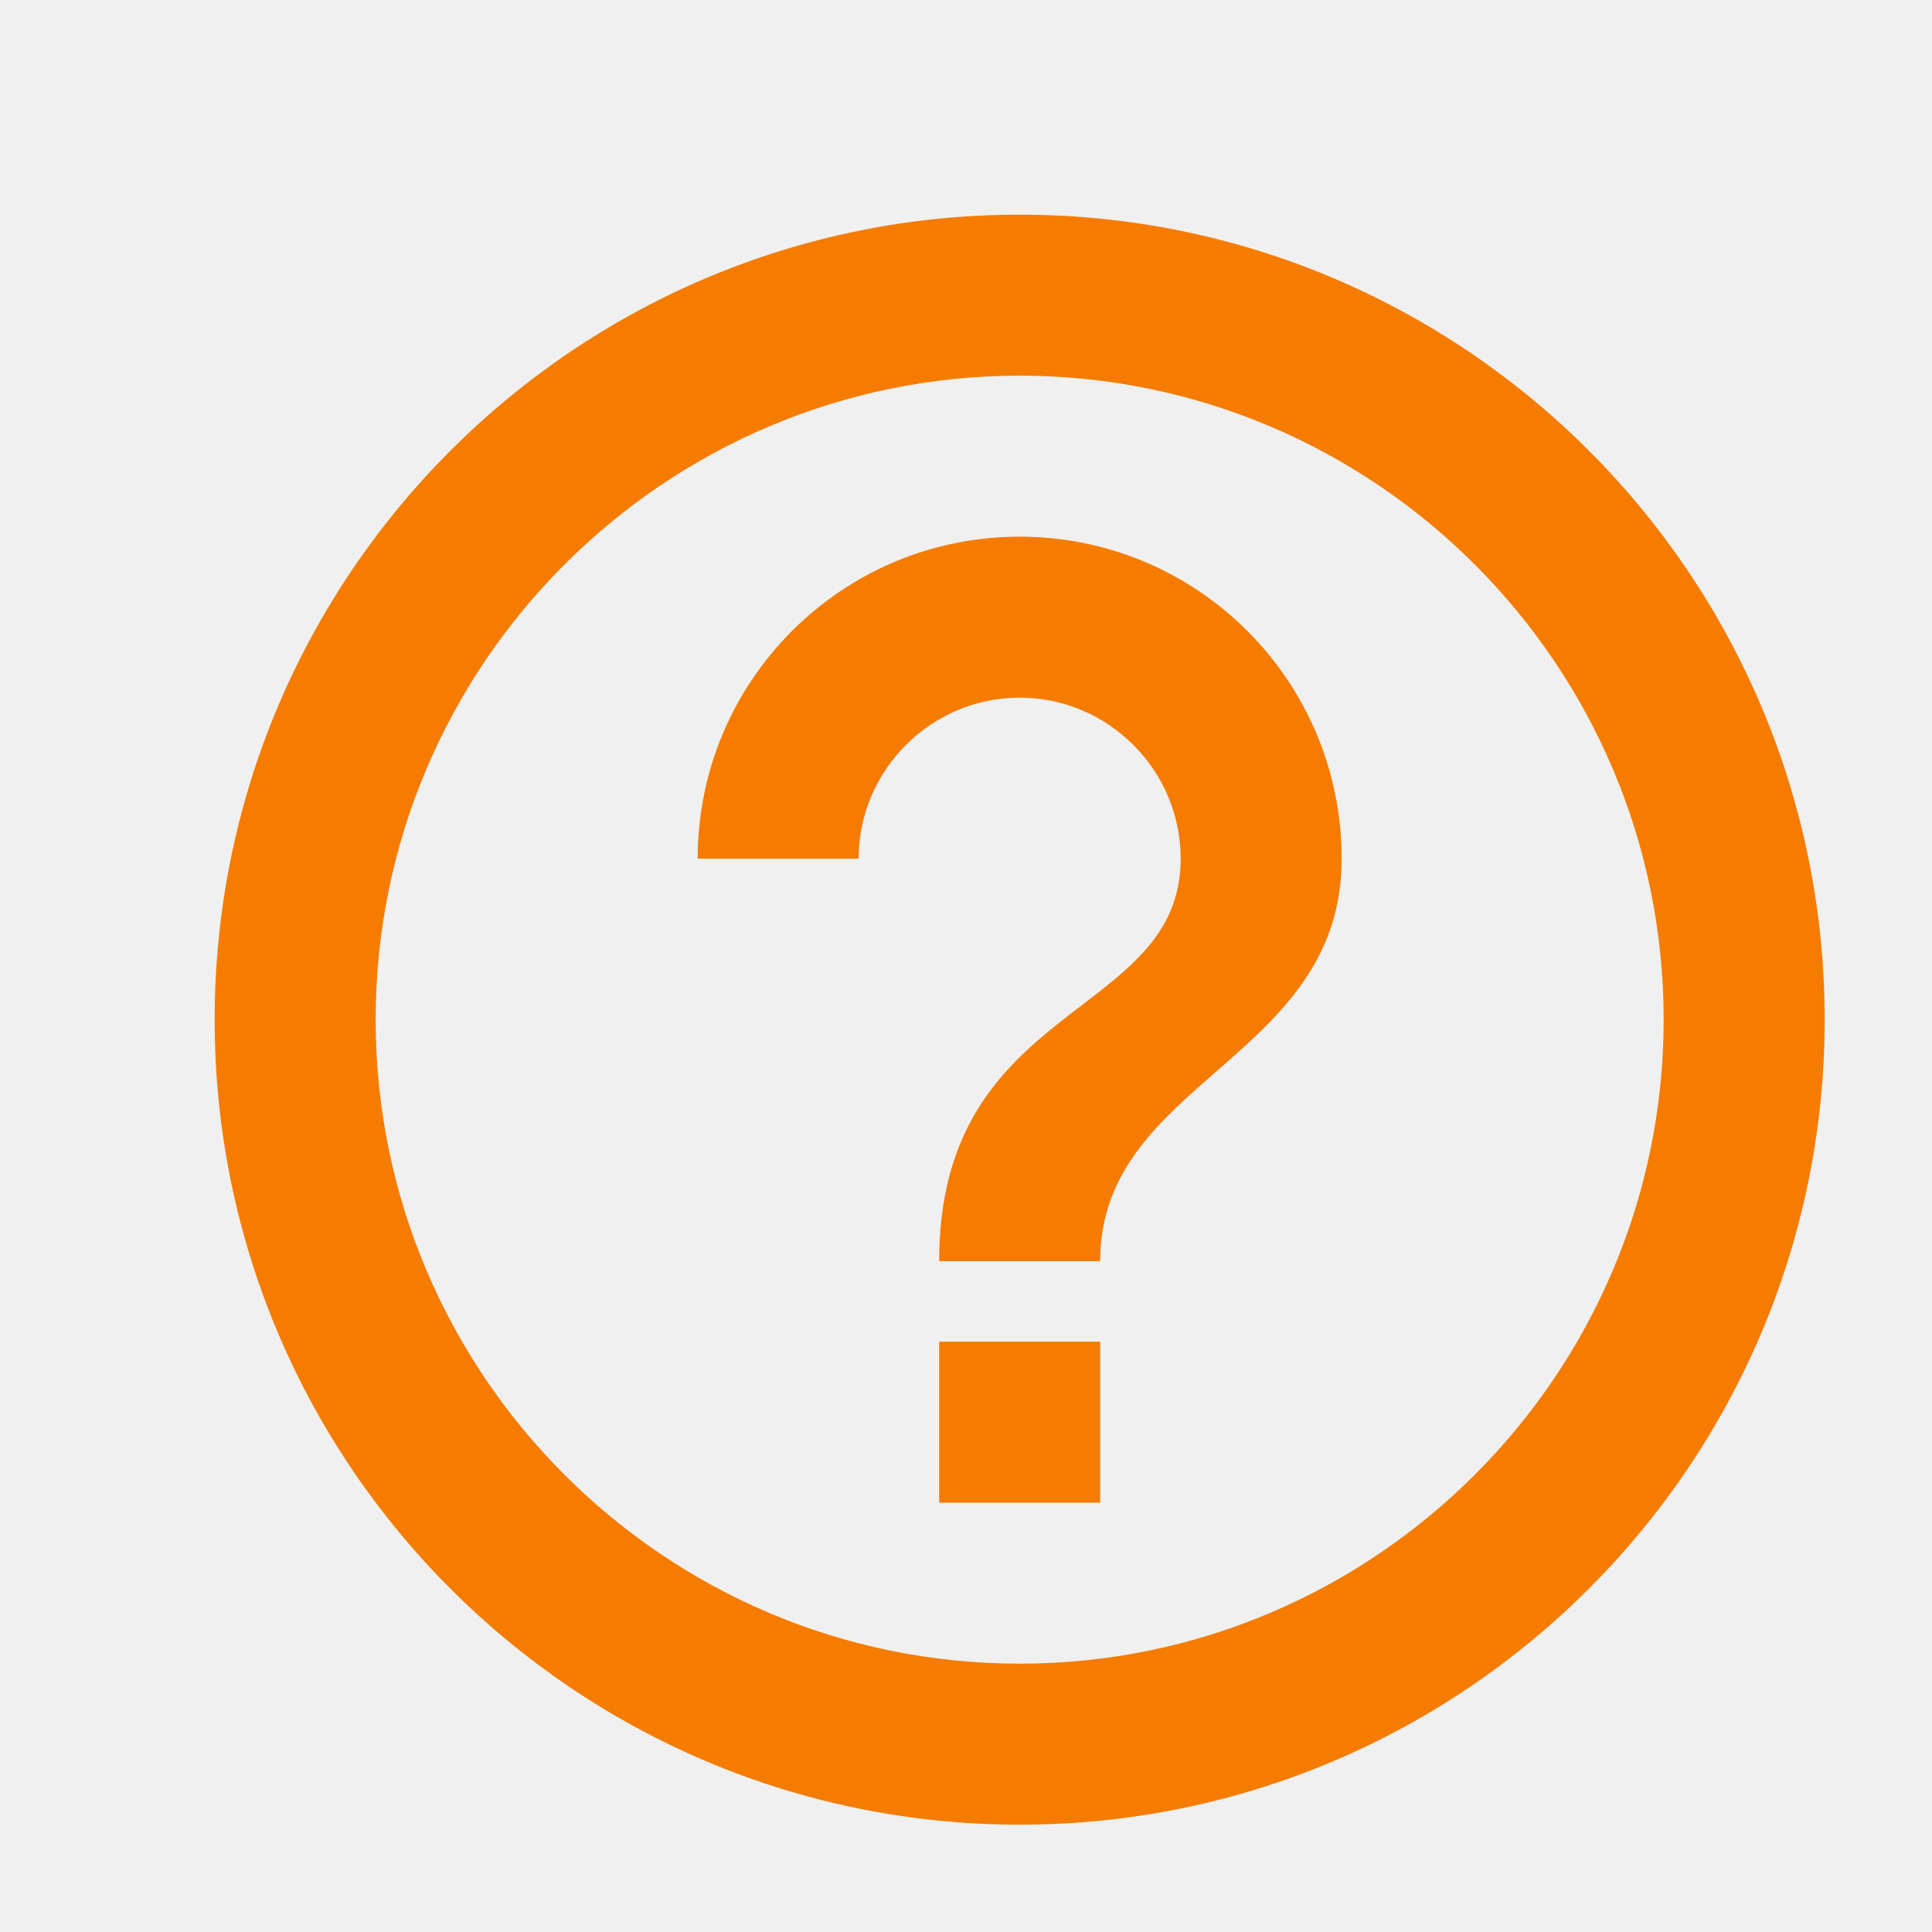
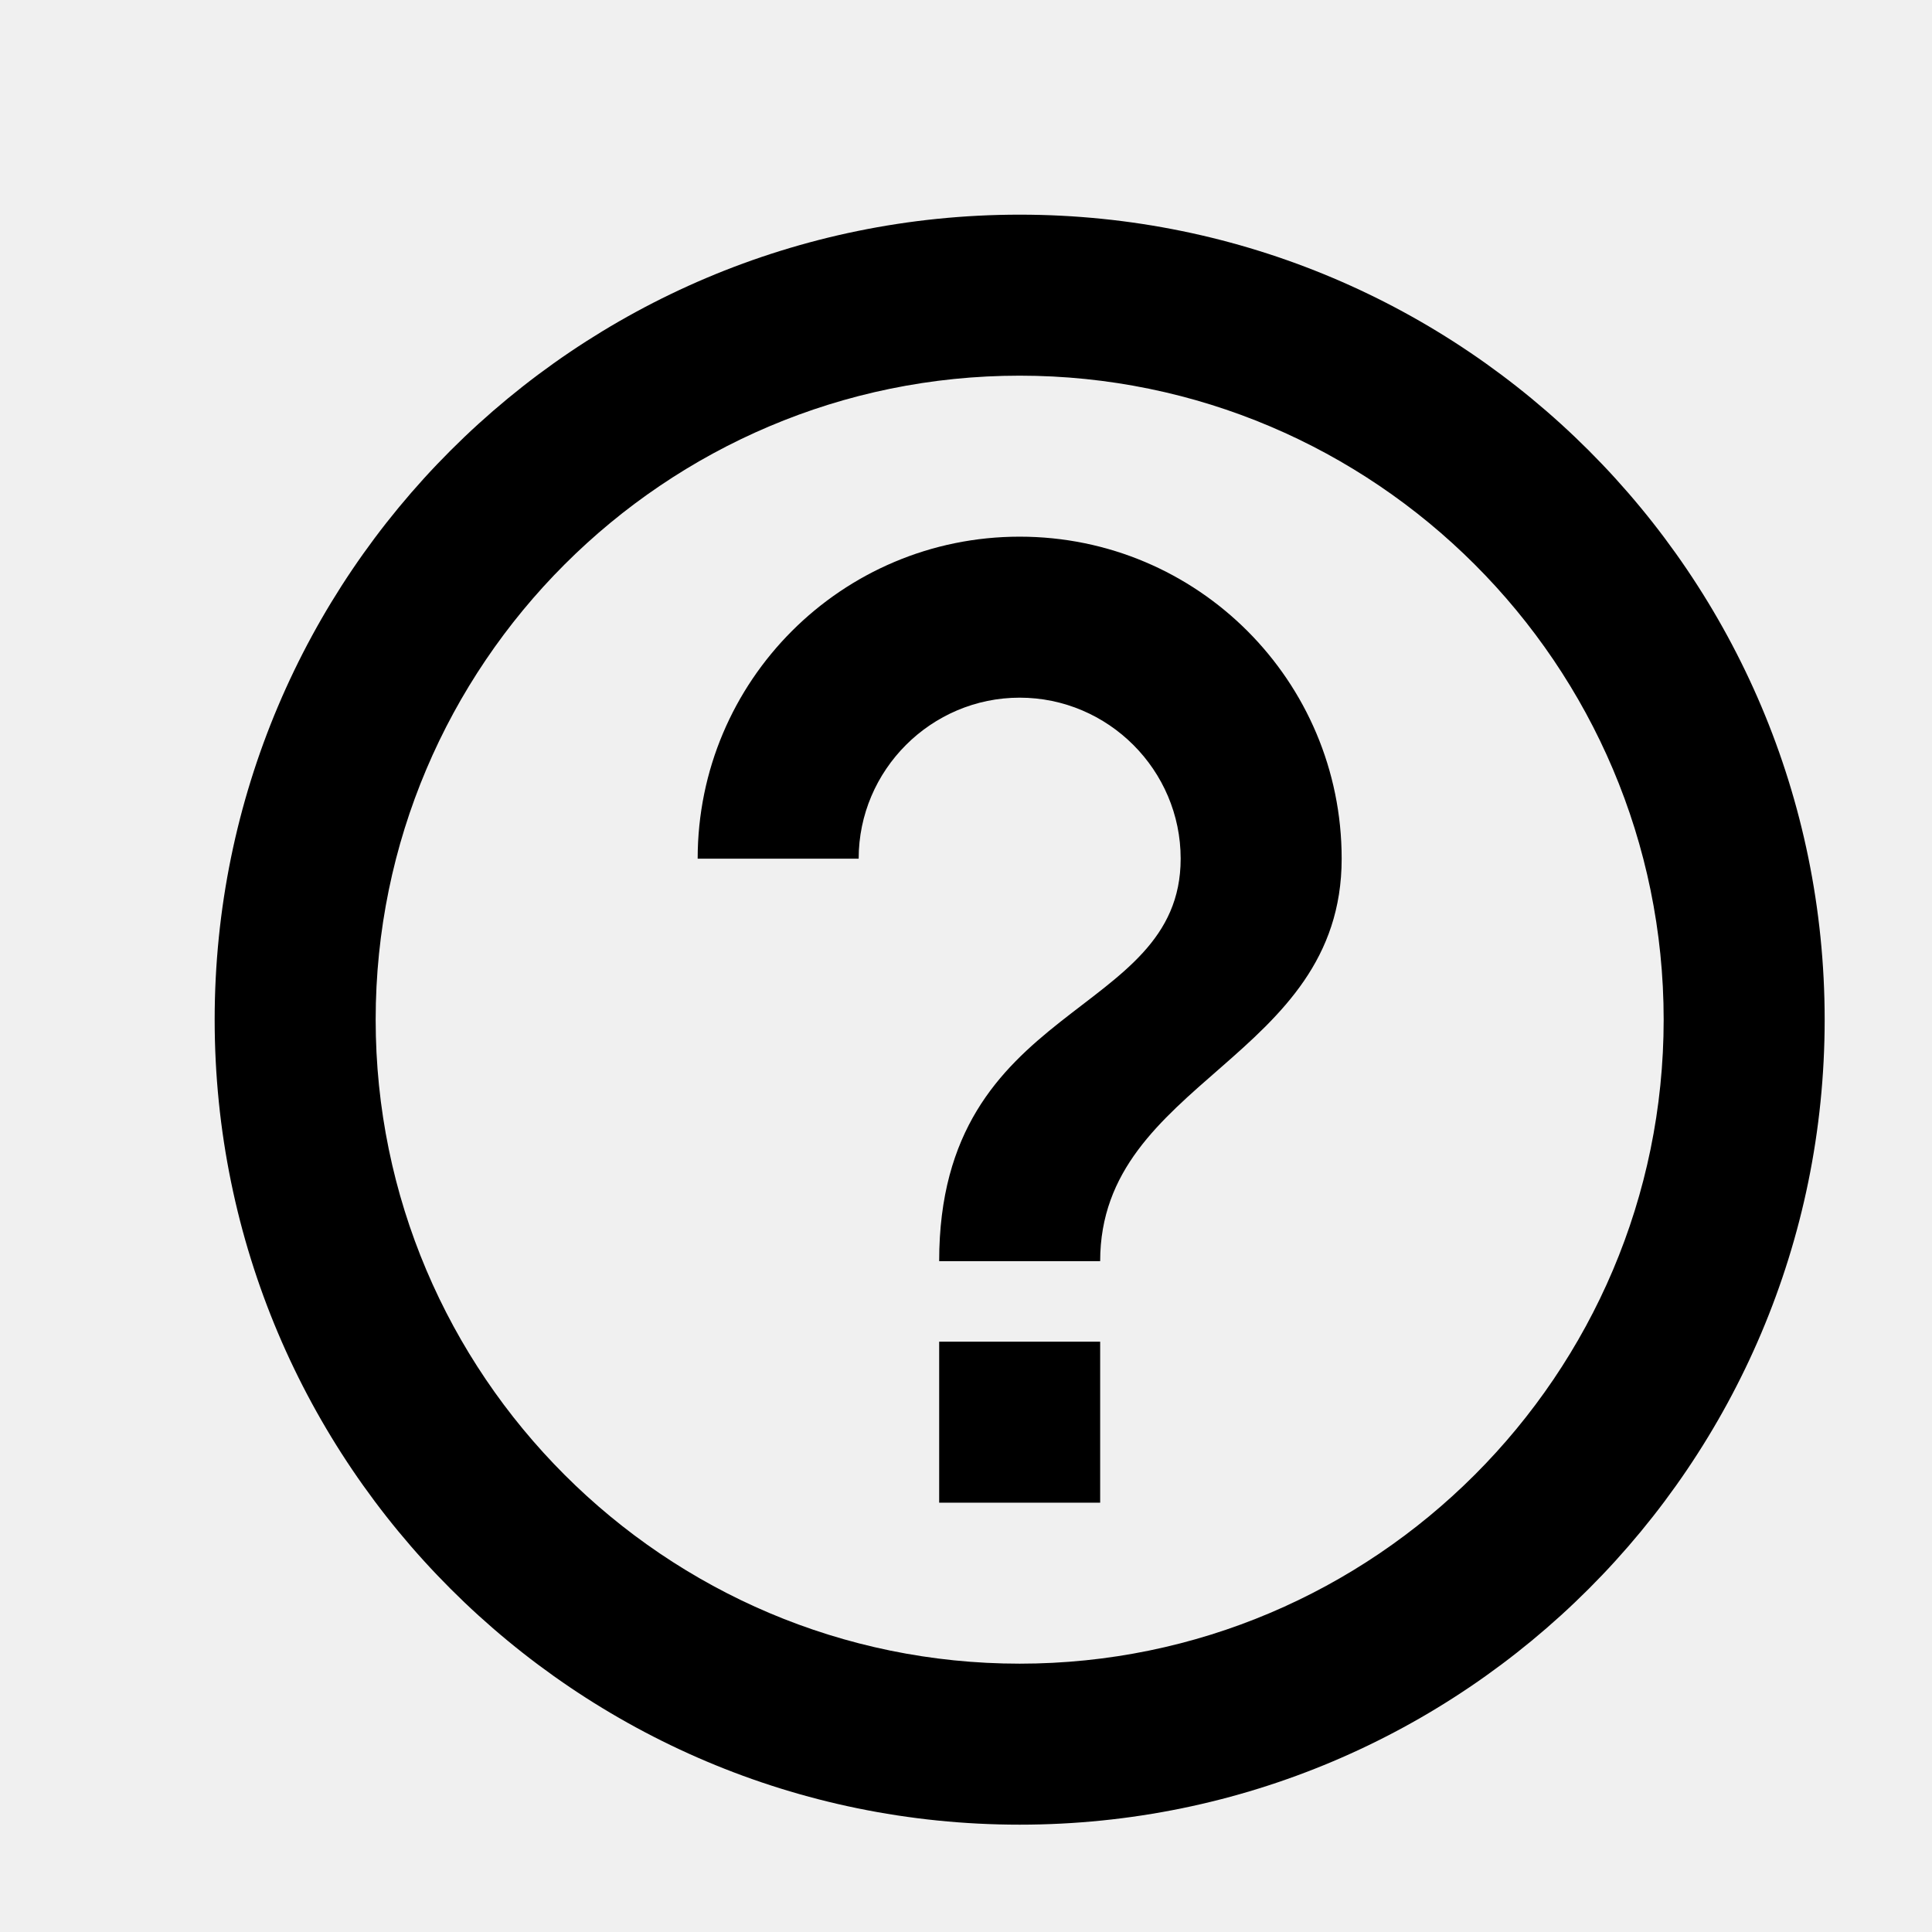
<svg xmlns="http://www.w3.org/2000/svg" xmlns:xlink="http://www.w3.org/1999/xlink" viewBox="0 0 18 18" version="1.1">
  <defs>
    <path d="M8.75,14 L10.25,14 L10.25,12.5 L8.75,12.5 L8.75,14 Z M9.5,2 C5.36,2 2,5.36 2,9.5 C2,13.64 5.36,17 9.5,17 C13.64,17 17,13.64 17,9.5 C17,5.36 13.64,2 9.5,2 Z M9.5,15.5 C6.192,15.5 3.5,12.807 3.5,9.5 C3.5,6.192 6.192,3.5 9.5,3.5 C12.807,3.5 15.5,6.192 15.5,9.5 C15.5,12.807 12.807,15.5 9.5,15.5 Z M9.5,5 C7.843,5 6.5,6.343 6.5,8 L8,8 C8,7.175 8.675,6.5 9.5,6.5 C10.325,6.5 11,7.175 11,8 C11,9.5 8.75,9.312 8.75,11.75 L10.25,11.75 C10.25,10.062 12.5,9.875 12.5,8 C12.5,6.343 11.158,5 9.5,5 Z" id="path-1" />
  </defs>
  <g id="18px-/-questionmark" stroke="none" stroke-width="1" fill="none" fill-rule="evenodd">
    <rect id="Rectangle" x="0" y="0" width="18" height="18" />
    <mask id="mask-2" fill="white">
      <use xlink:href="#path-1" />
    </mask>
-     <use id="Shape" fill="#F57C00" fill-rule="nonzero" xlink:href="#path-1" />
+     <use id="Shape" fill="currentColor" fill-rule="nonzero" xlink:href="#path-1" />
  </g>
</svg>
